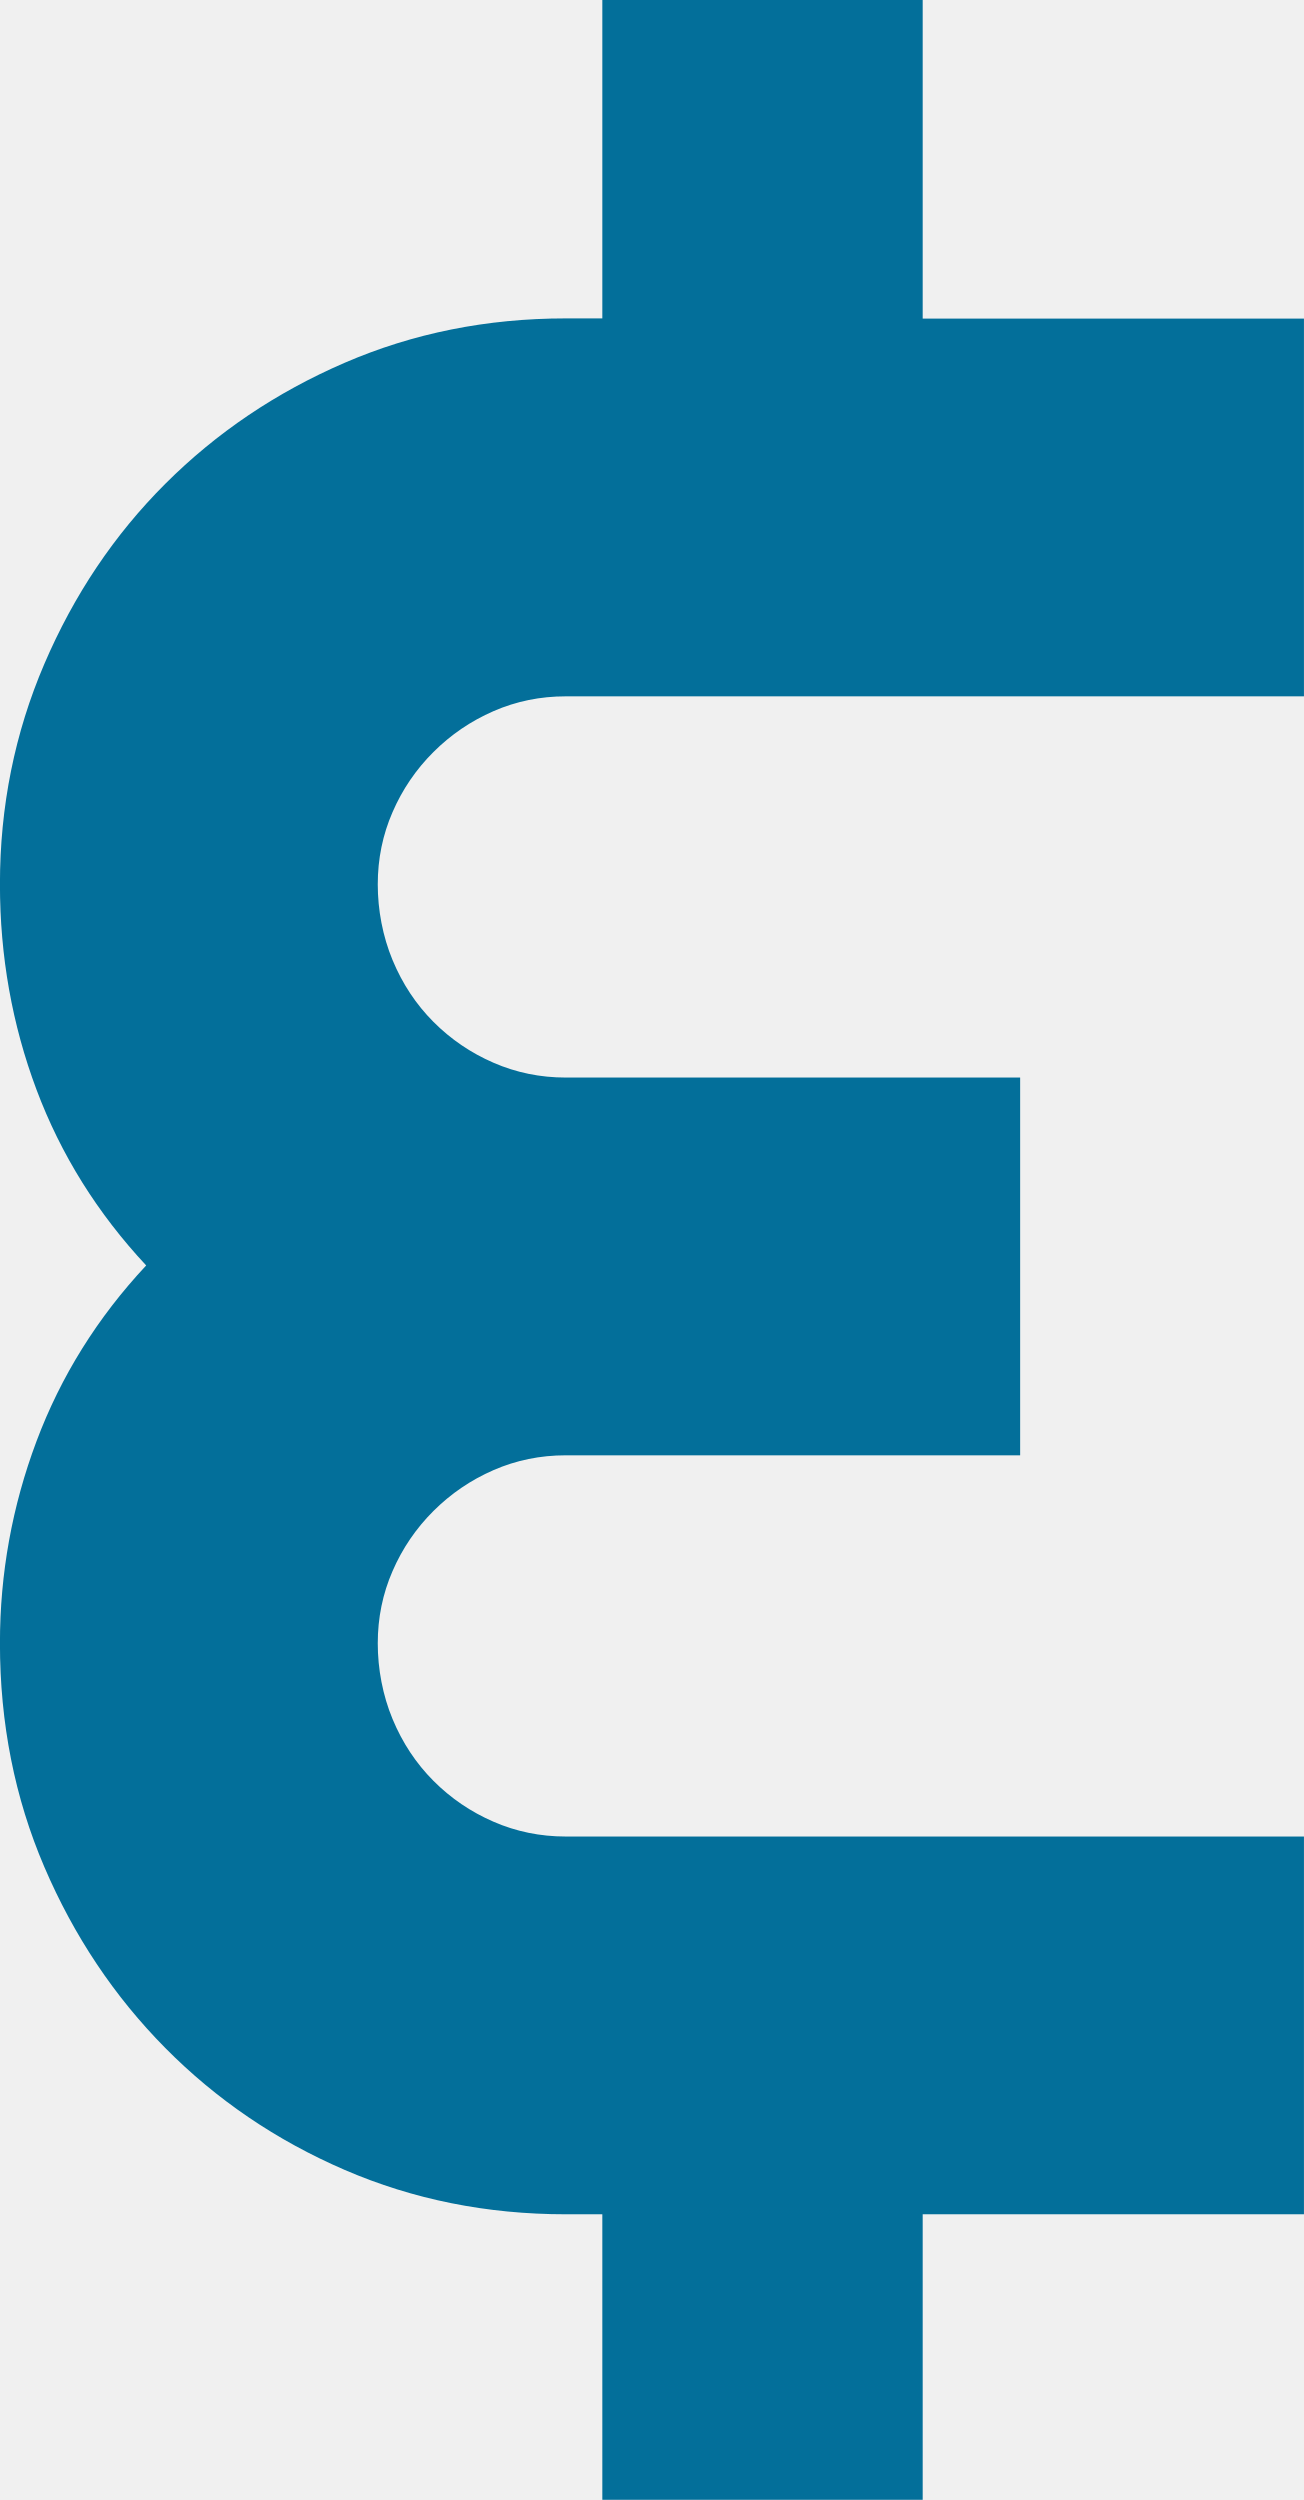
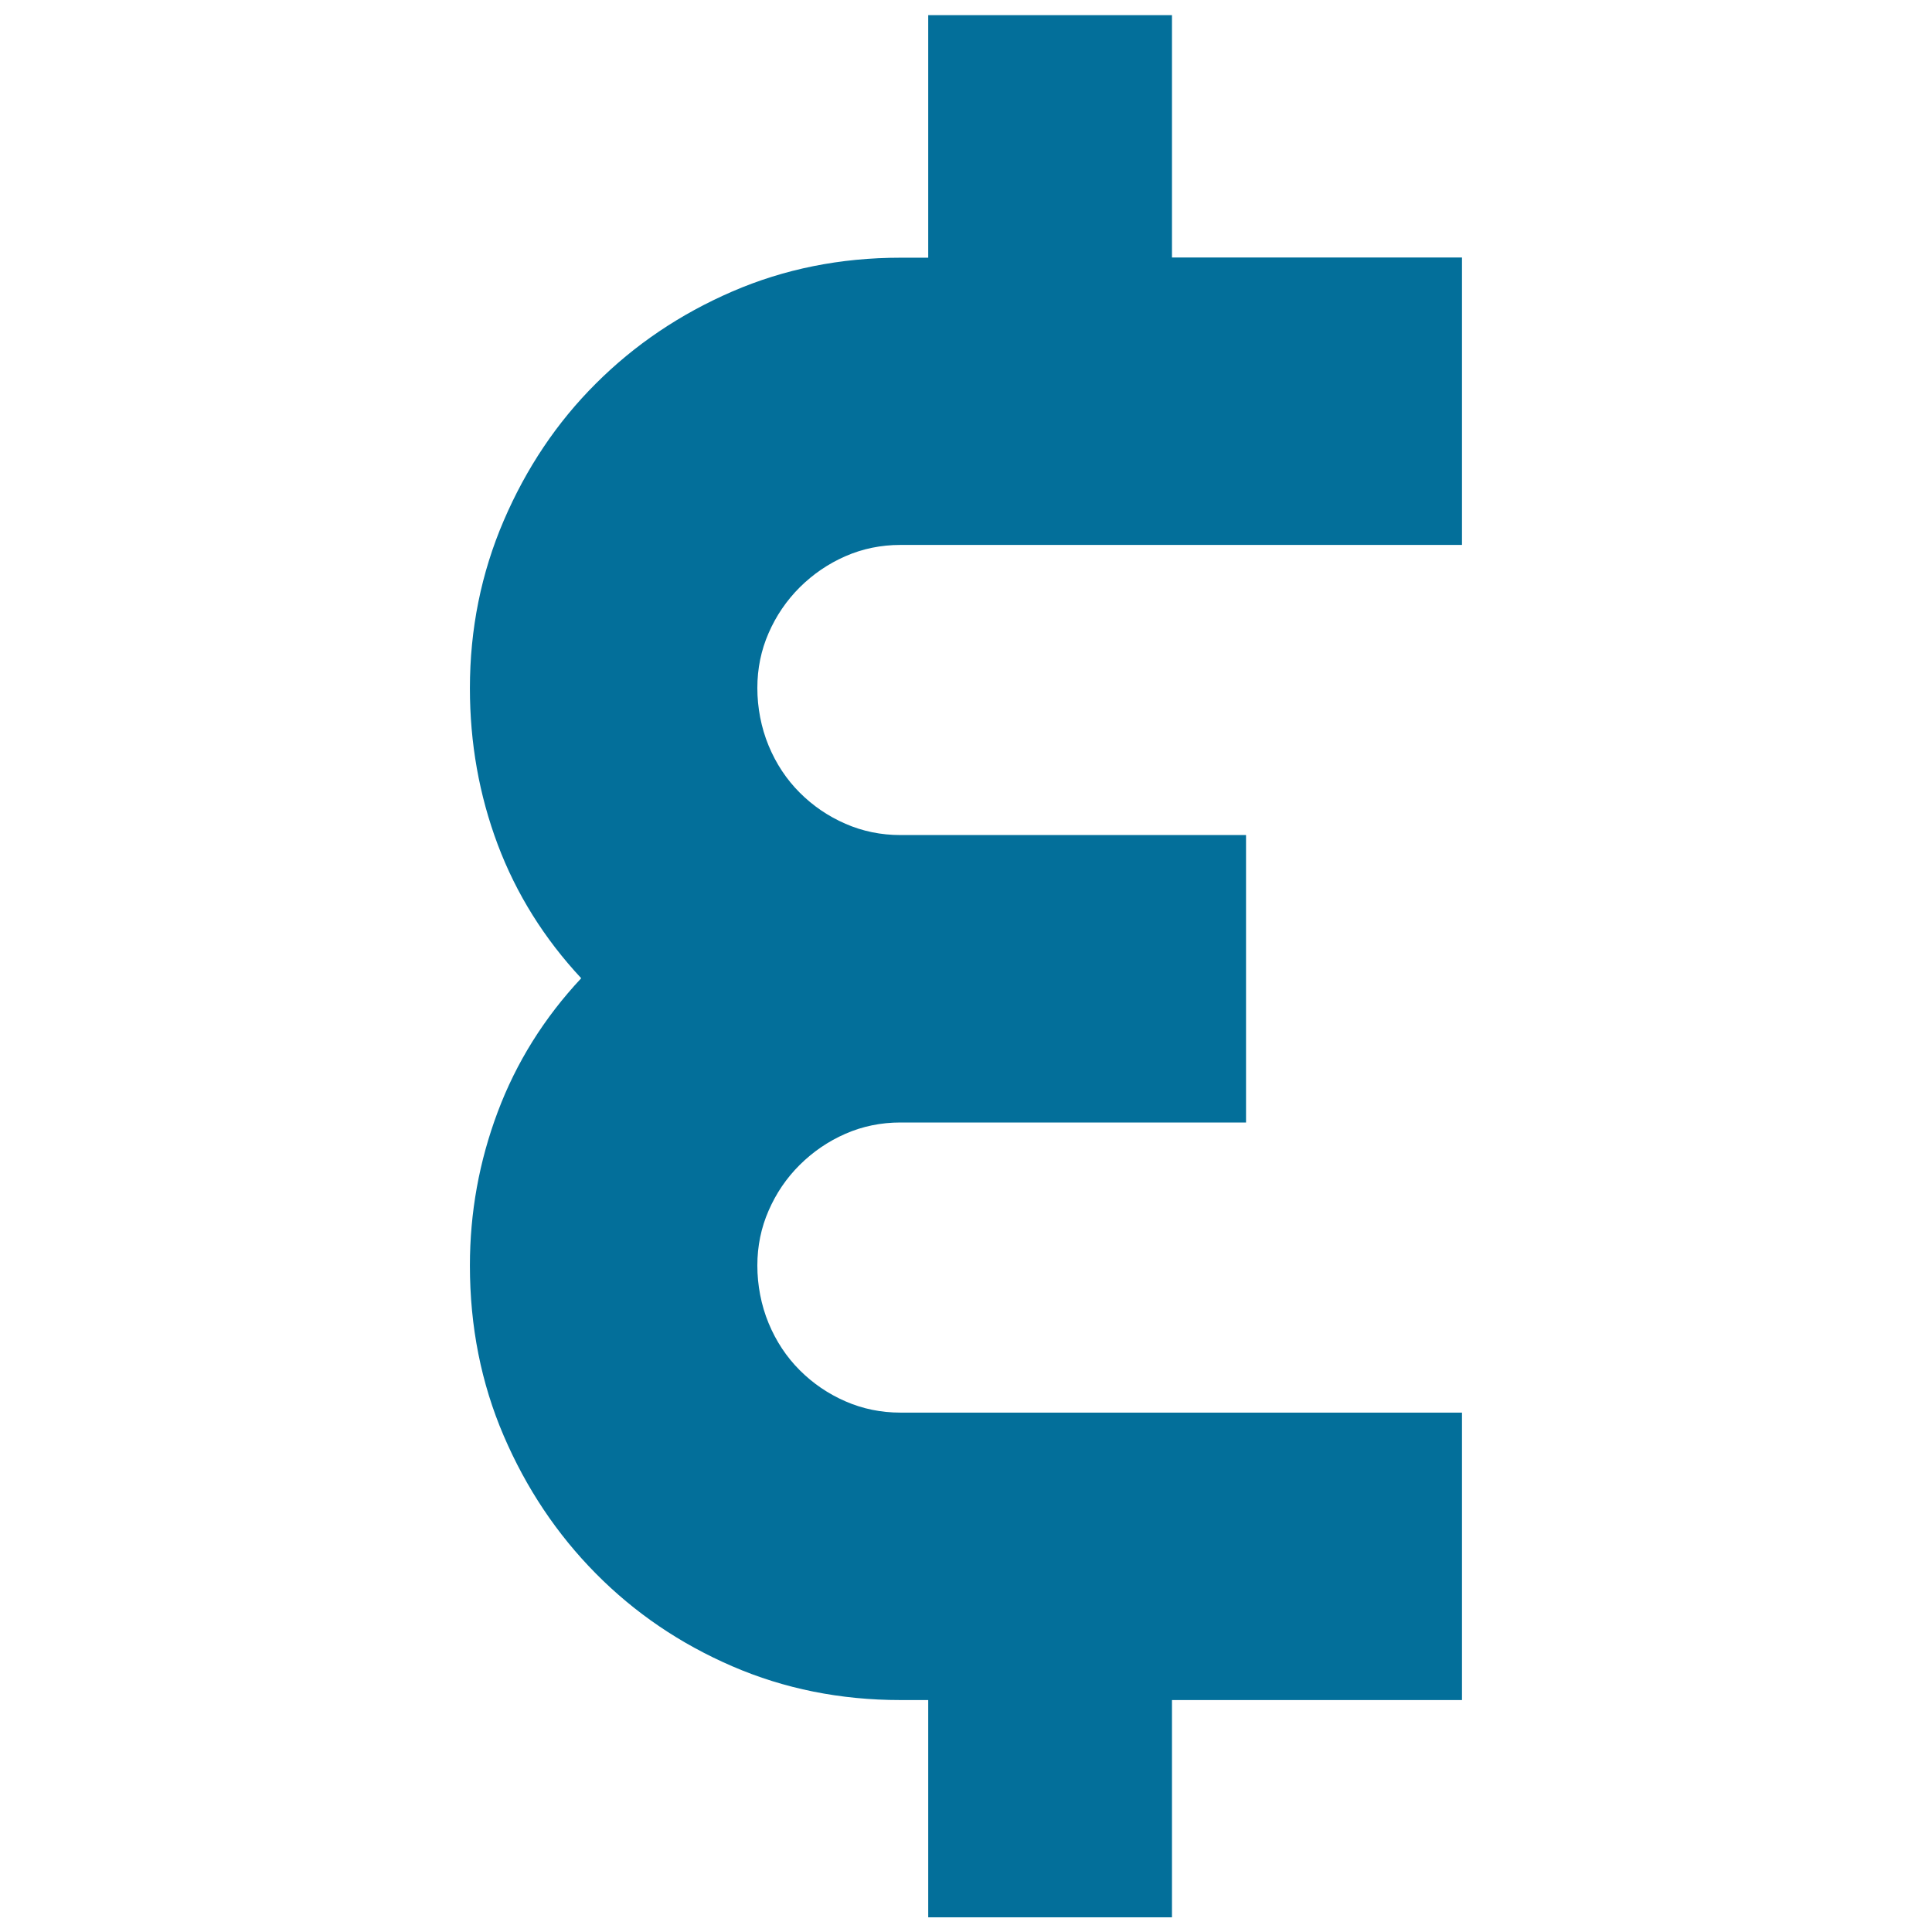
- <svg xmlns="http://www.w3.org/2000/svg" id="Livello_1" data-name="Livello 1" viewBox="0 0 219.43 420.7">
+ <svg xmlns="http://www.w3.org/2000/svg" id="Livello_1" version="1.1" viewBox="0 0 180 180">
  <defs>
    <style>
-       .cls-1 {
+       .st0 {
        fill: #036f9a;
+       }
+ 
+       .st1 {
+         fill: #fff;
      }
    </style>
  </defs>
-   <path class="cls-1" d="M155.27,53.61h64.16v63.57h-124.22c-4.3,0-8.35.83-12.16,2.49-3.81,1.66-7.18,3.96-10.11,6.88s-5.23,6.3-6.88,10.11c-1.66,3.81-2.49,7.86-2.49,12.16s.83,8.74,2.49,12.74c1.66,4,3.96,7.47,6.88,10.4s6.3,5.23,10.11,6.88c3.81,1.66,7.86,2.49,12.16,2.49h76.46v63.57h-76.46c-4.3,0-8.35.83-12.16,2.49-3.81,1.66-7.18,3.96-10.11,6.88s-5.23,6.3-6.88,10.11c-1.66,3.81-2.49,7.86-2.49,12.16s.83,8.74,2.49,12.74c1.66,4,3.96,7.47,6.88,10.4s6.3,5.23,10.11,6.88c3.81,1.66,7.86,2.49,12.16,2.49h124.22v63.57h-64.16v48.05h-53.91v-48.05h-6.15c-13.28,0-25.68-2.49-37.21-7.47-11.53-4.98-21.58-11.82-30.18-20.51-8.6-8.69-15.38-18.85-20.36-30.47-4.98-11.62-7.47-24.17-7.47-37.65,0-11.72,2.05-23.04,6.15-33.98,4.1-10.94,10.25-20.8,18.46-29.59-8.2-8.79-14.36-18.65-18.46-29.59-4.1-10.94-6.15-22.46-6.15-34.57,0-13.08,2.49-25.44,7.47-37.06,4.98-11.62,11.76-21.73,20.36-30.32s18.65-15.38,30.18-20.36c11.52-4.98,23.92-7.47,37.21-7.47h6.15V0h53.91v53.61Z" />
+   <rect class="st1" width="180" height="180" />
+   <path class="st0" d="M109.19,23.99h27.02v26.78h-52.32c-1.81,0-3.52.35-5.12,1.05-1.6.7-3.02,1.67-4.26,2.9-1.23,1.23-2.2,2.65-2.9,4.26-.7,1.6-1.05,3.31-1.05,5.12s.35,3.68,1.05,5.37,1.67,3.15,2.9,4.38,2.65,2.2,4.26,2.9c1.6.7,3.31,1.05,5.12,1.05h32.2v26.78h-32.2c-1.81,0-3.52.35-5.12,1.05s-3.02,1.67-4.26,2.9-2.2,2.65-2.9,4.26c-.7,1.6-1.05,3.31-1.05,5.12s.35,3.68,1.05,5.37,1.67,3.15,2.9,4.38,2.65,2.2,4.26,2.9c1.6.7,3.31,1.05,5.12,1.05h52.32v26.78h-27.02v20.24h-22.71v-20.24h-2.59c-5.59,0-10.82-1.05-15.67-3.15-4.86-2.1-9.09-4.98-12.71-8.64-3.62-3.66-6.48-7.94-8.58-12.83-2.1-4.89-3.15-10.18-3.15-15.86,0-4.94.86-9.7,2.59-14.31,1.73-4.61,4.32-8.76,7.78-12.46-3.45-3.7-6.05-7.86-7.78-12.46-1.73-4.61-2.59-9.46-2.59-14.56,0-5.51,1.05-10.72,3.15-15.61,2.1-4.89,4.95-9.15,8.58-12.77,3.62-3.62,7.86-6.48,12.71-8.58,4.85-2.1,10.08-3.15,15.67-3.15h2.59V1.41h22.71v22.58h0Z" />
</svg>
